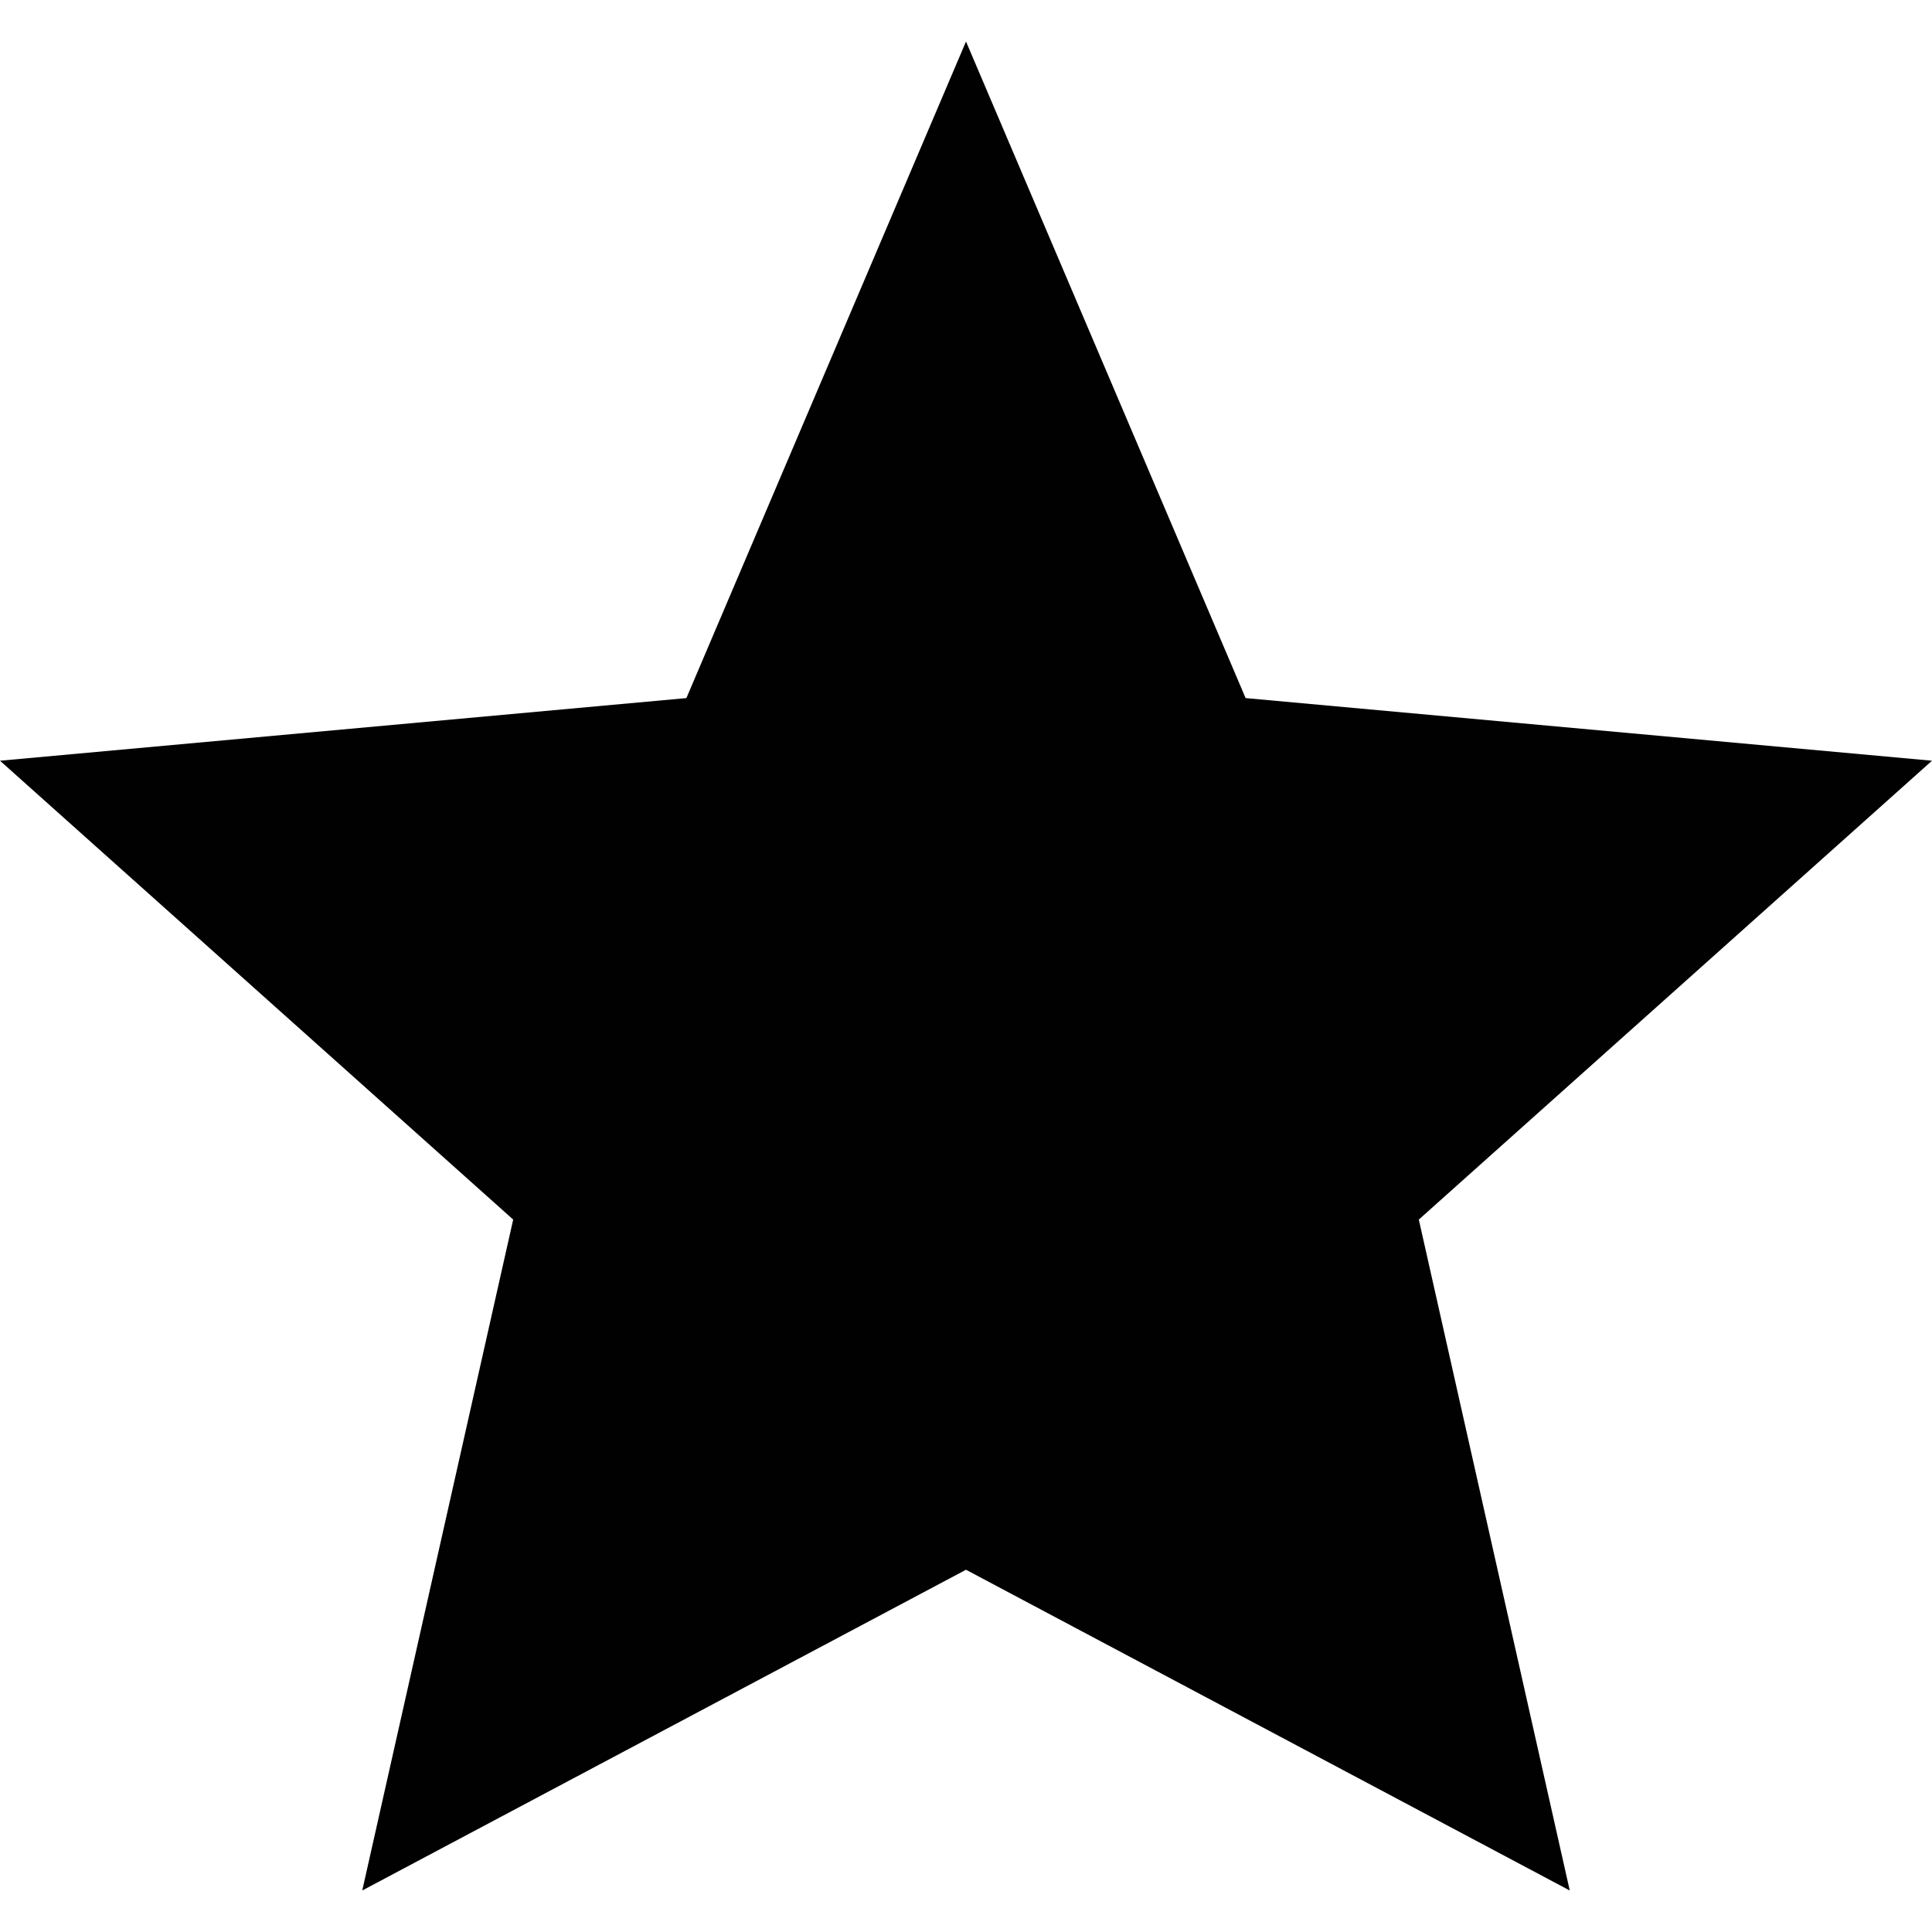
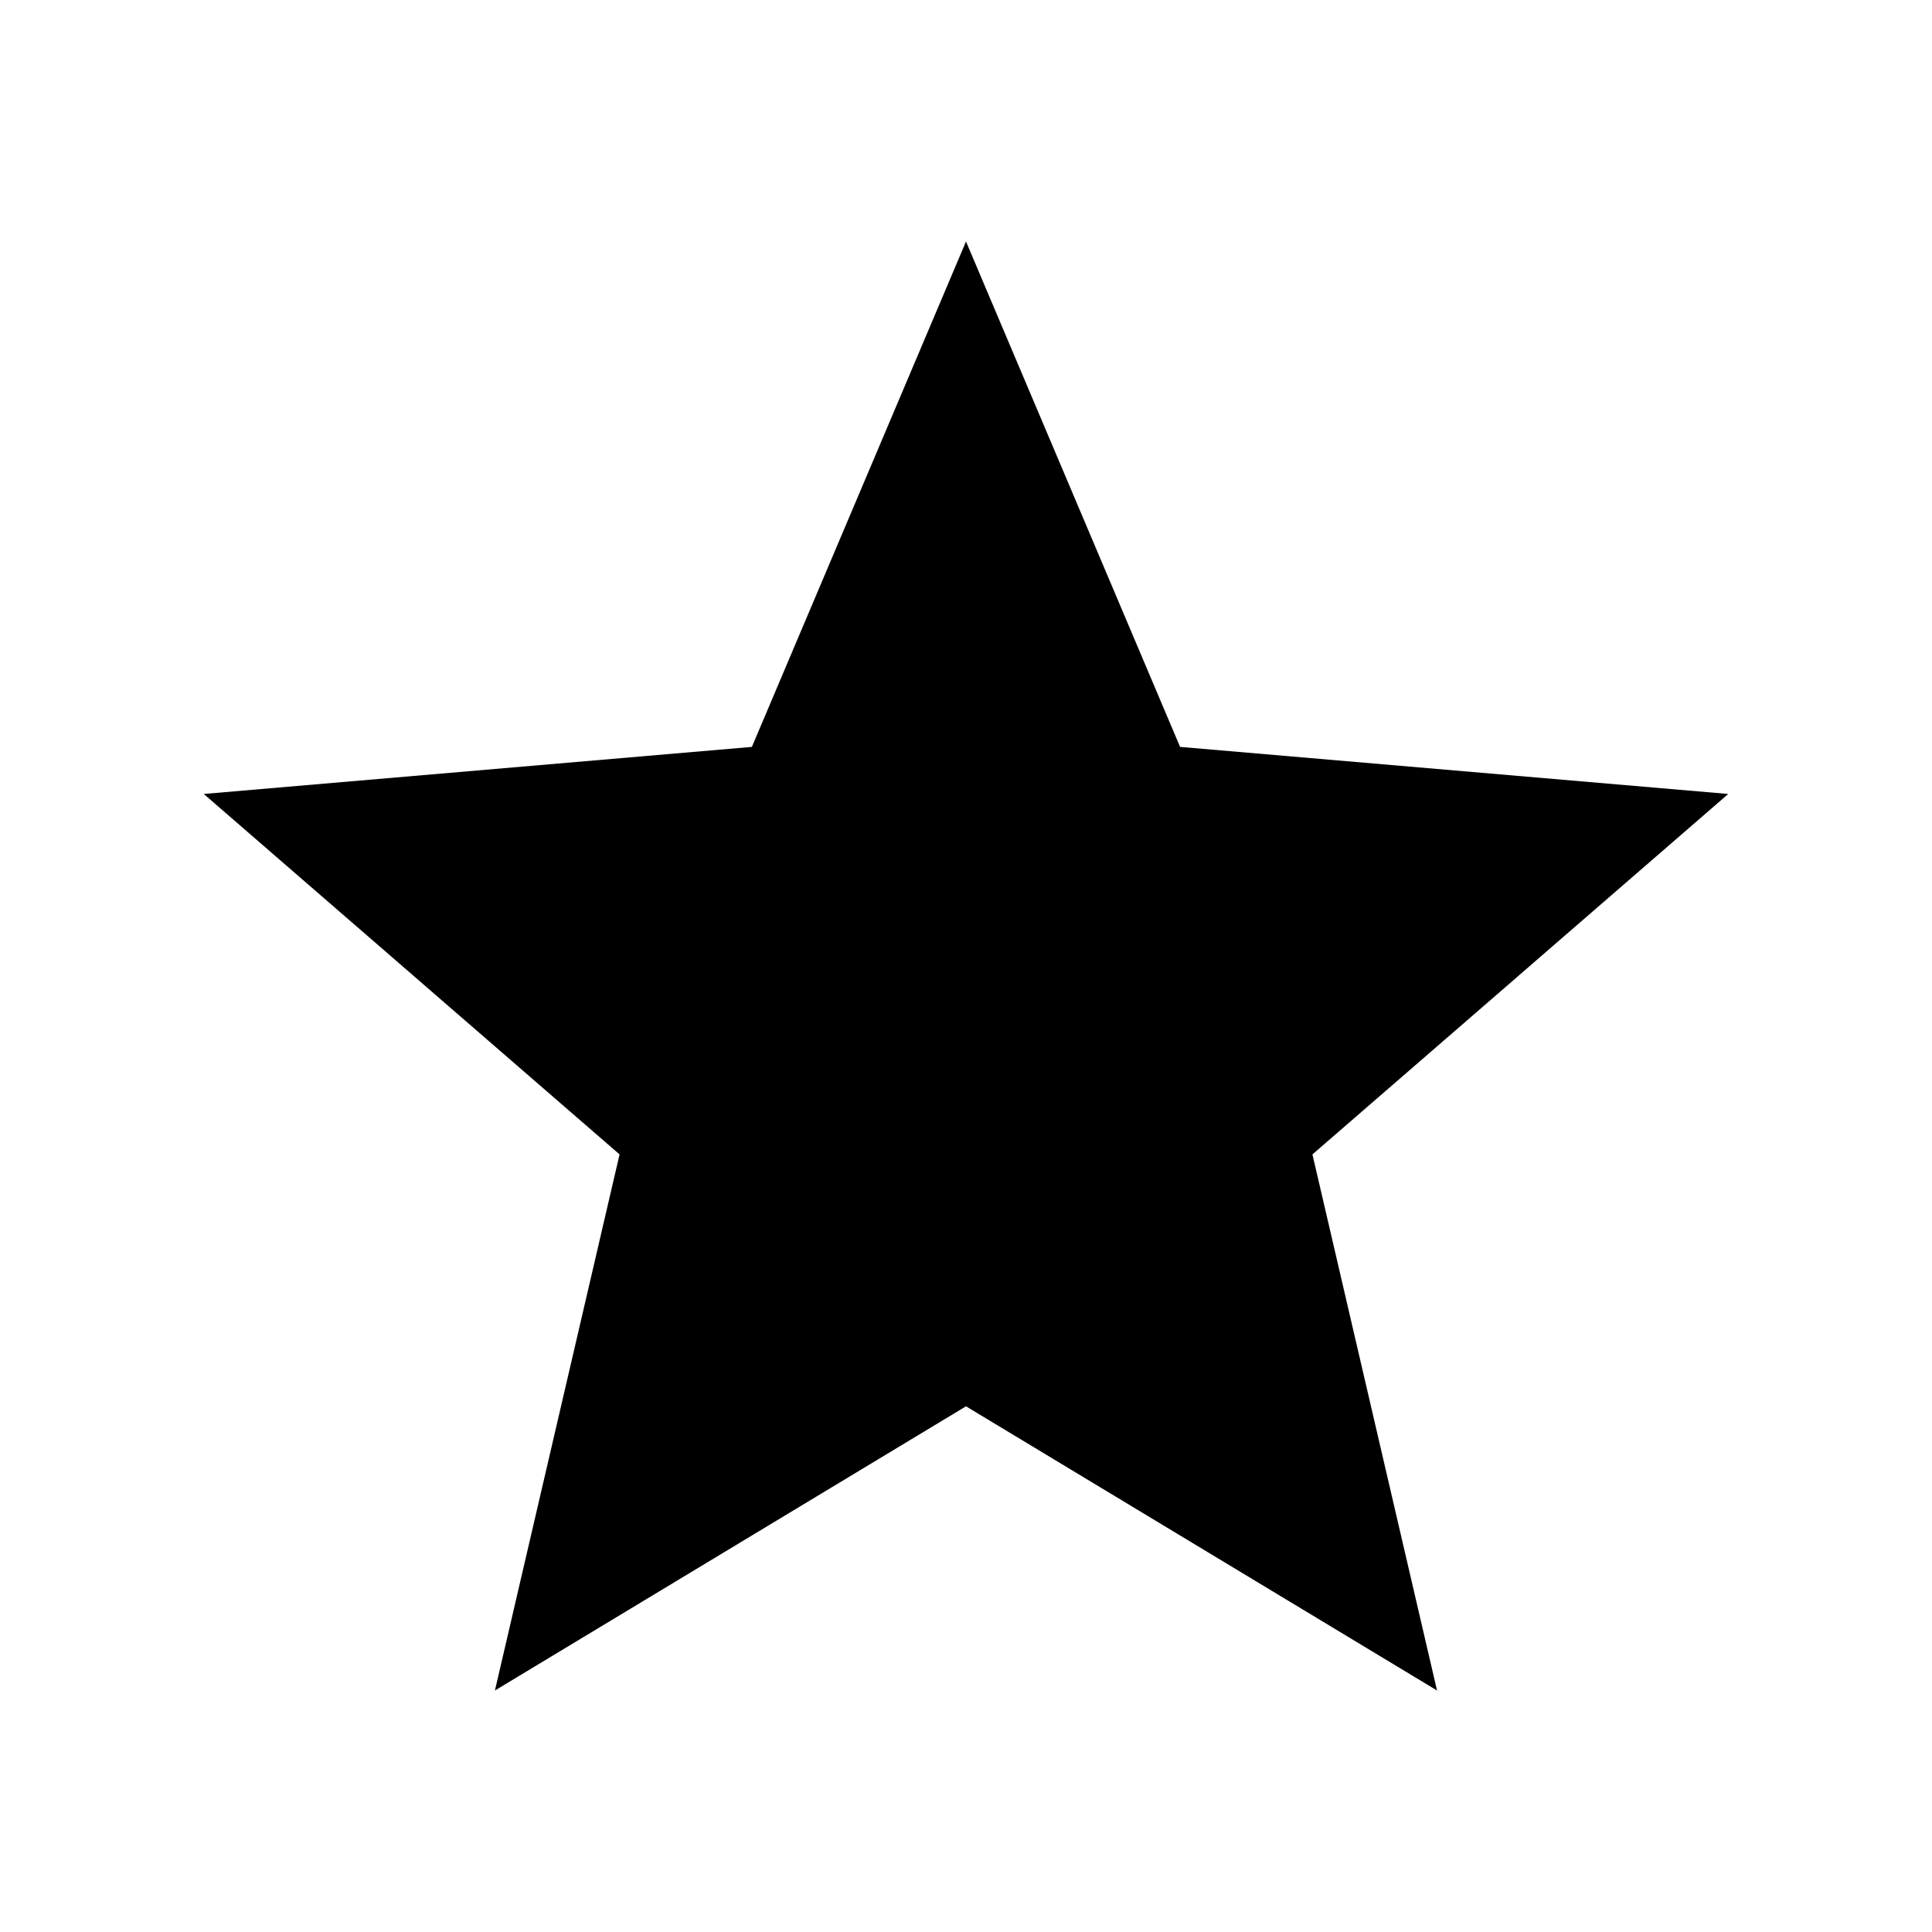
- <svg xmlns="http://www.w3.org/2000/svg" version="1.1" id="Layer_1" x="0px" y="0px" width="512px" height="512px" viewBox="0 0 512 512" style="enable-background:new 0 0 512 512;" xml:space="preserve">
-   <style type="text/css">
- 
- 	.st0{fill:#010101;}
- 
- </style>
-   <polygon class="st0" points="512,201.6 330.1,185 256,11 181.9,185 0,201.6 136,323.2 96,501 256,416 416,501 376,323.2 " />
+ <svg xmlns="http://www.w3.org/2000/svg" version="1.1" id="Layer_1" x="0px" y="0px" width="512px" height="512px" viewBox="0 0 512 512" enable-background="new 0 0 512 512" xml:space="preserve">
+   <g>
+     <polygon points="256,372.686 380.83,448 347.809,305.934 458,210.409 312.733,197.934 256,64 199.257,197.934 54,210.409    164.192,305.934 131.161,448  " />
+   </g>
</svg>
